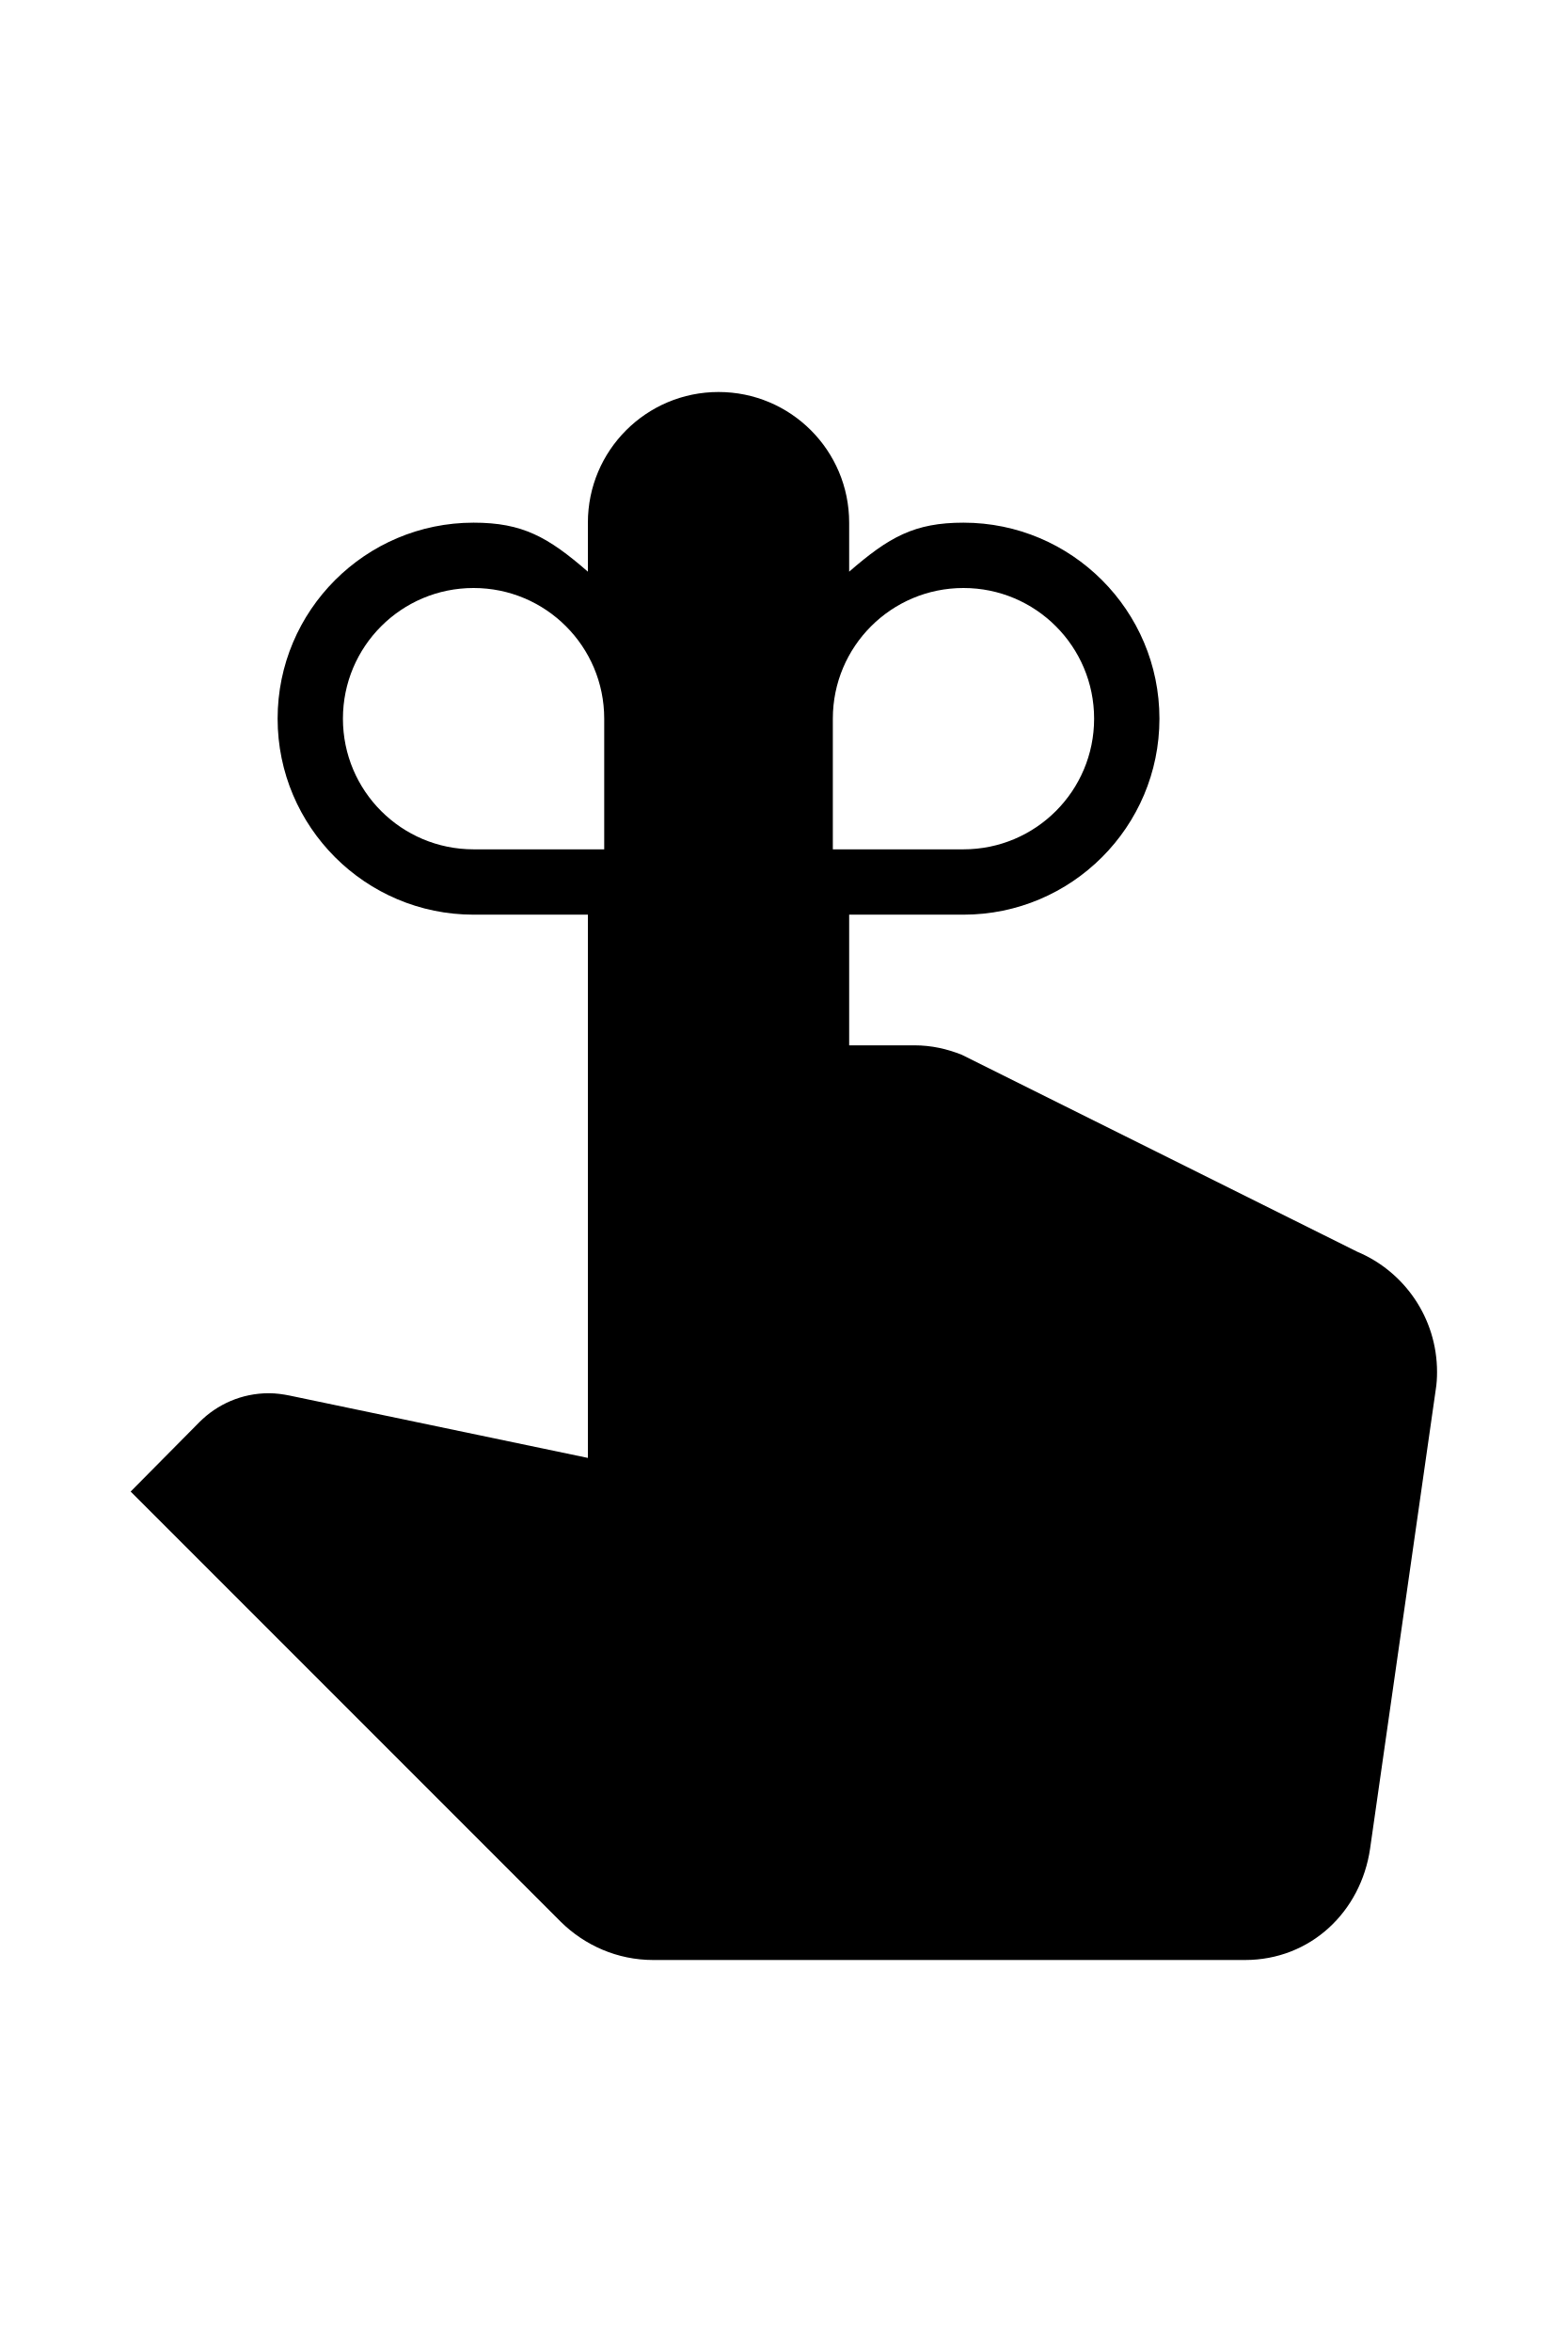
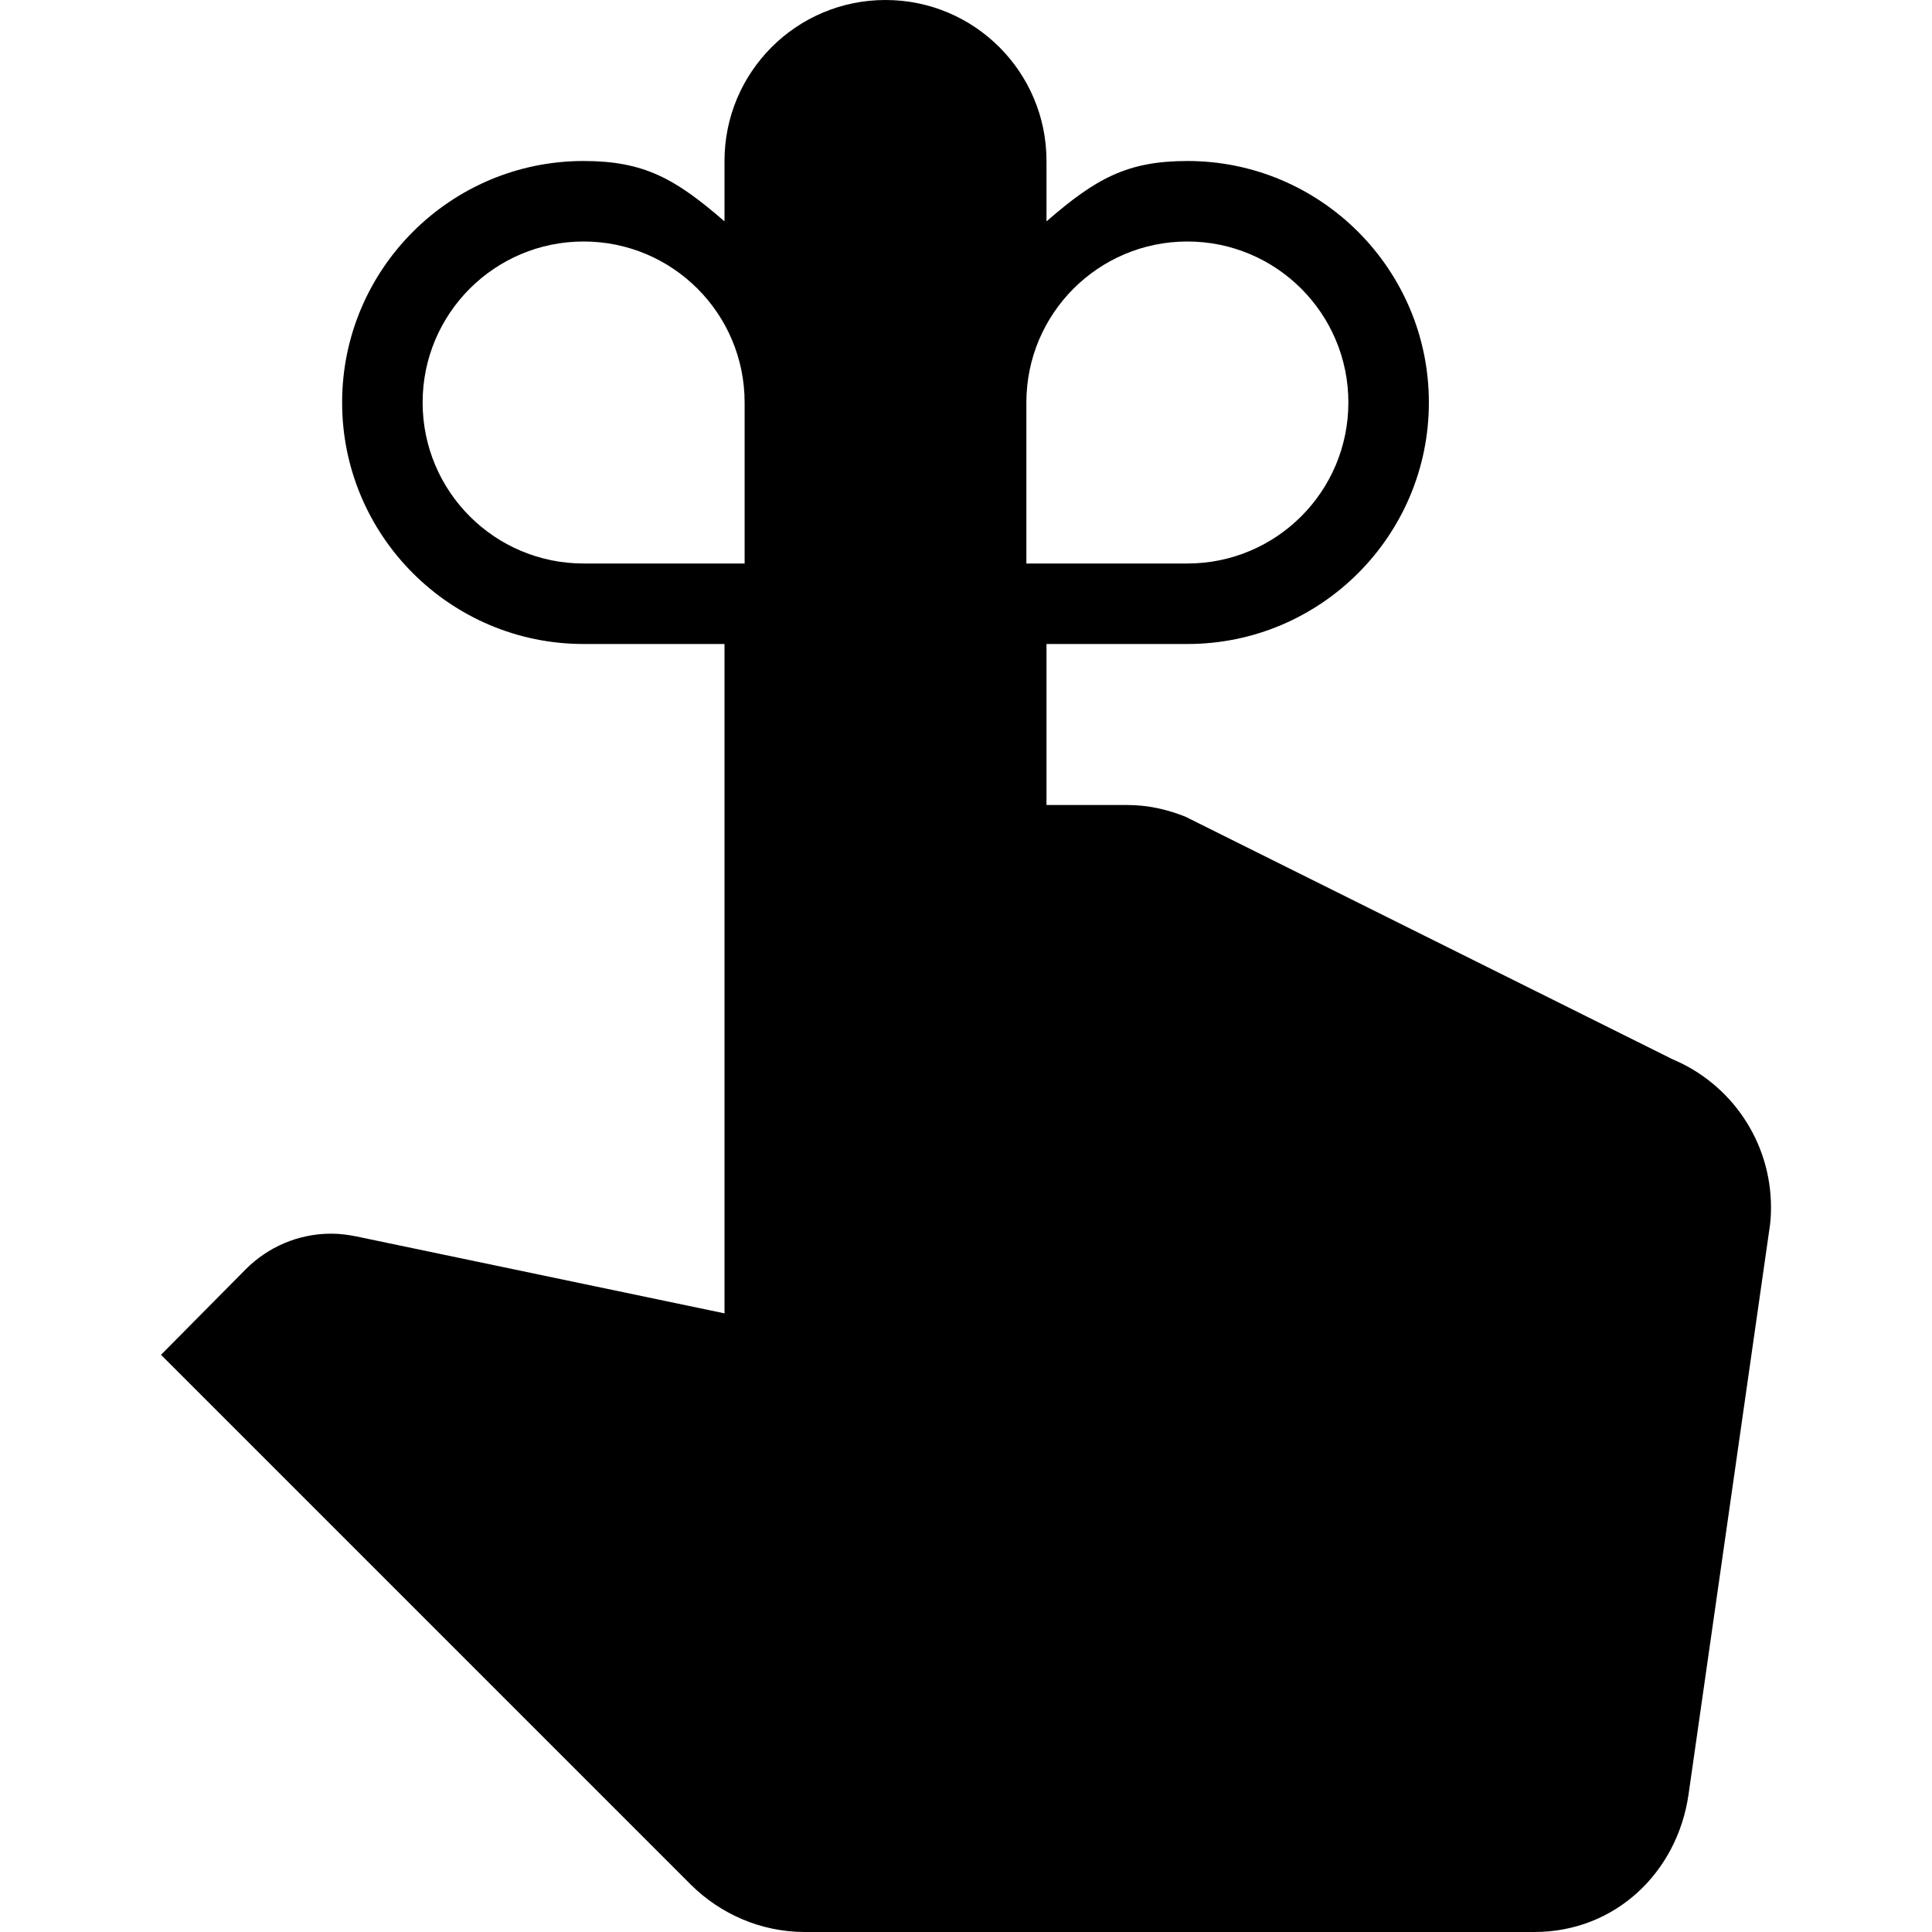
- <svg xmlns="http://www.w3.org/2000/svg" height="30px" width="20px" viewBox="0 0 48 48" fill="#000000">
+ <svg xmlns="http://www.w3.org/2000/svg" height="20px" width="20px" viewBox="0 0 48 48" fill="#000000">
  <path d="m0 0h48v48h-48z" fill="none" />
  <path d="m41.56 26.32l-12.11-6.03c-0.45-0.18-0.93-0.29-1.45-0.29h-2v-4h3.5c3.31 0 6-2.69 6-6s-2.69-6-6-6c-1.5 0-2.28 0.44-3.5 1.5v-1.5c0-2.21-1.79-4-4-4s-4 1.79-4 4v1.5c-1.22-1.06-2-1.5-3.5-1.5-3.31 0-6 2.69-6 6s2.69 6 6 6h3.5v16.63l-9.14-1.91c-0.2-0.04-0.41-0.07-0.63-0.07-0.83 0-1.58 0.34-2.12 0.88l-2.11 2.13 13.17 13.17c0.73 0.72 1.73 1.17 2.83 1.17h18.12c2.01 0 3.55-1.48 3.83-3.41l2.01-14.05c0.03-0.18 0.04-0.36 0.04-0.54 0-1.66-1.01-3.08-2.44-3.68zm-23.06-12.32h-4c-2.21 0-4-1.79-4-4s1.79-4 4-4 4 1.79 4 4v4zm7-4c0-2.21 1.79-4 4-4s4 1.79 4 4-1.79 4-4 4h-4v-4z" />
</svg>
